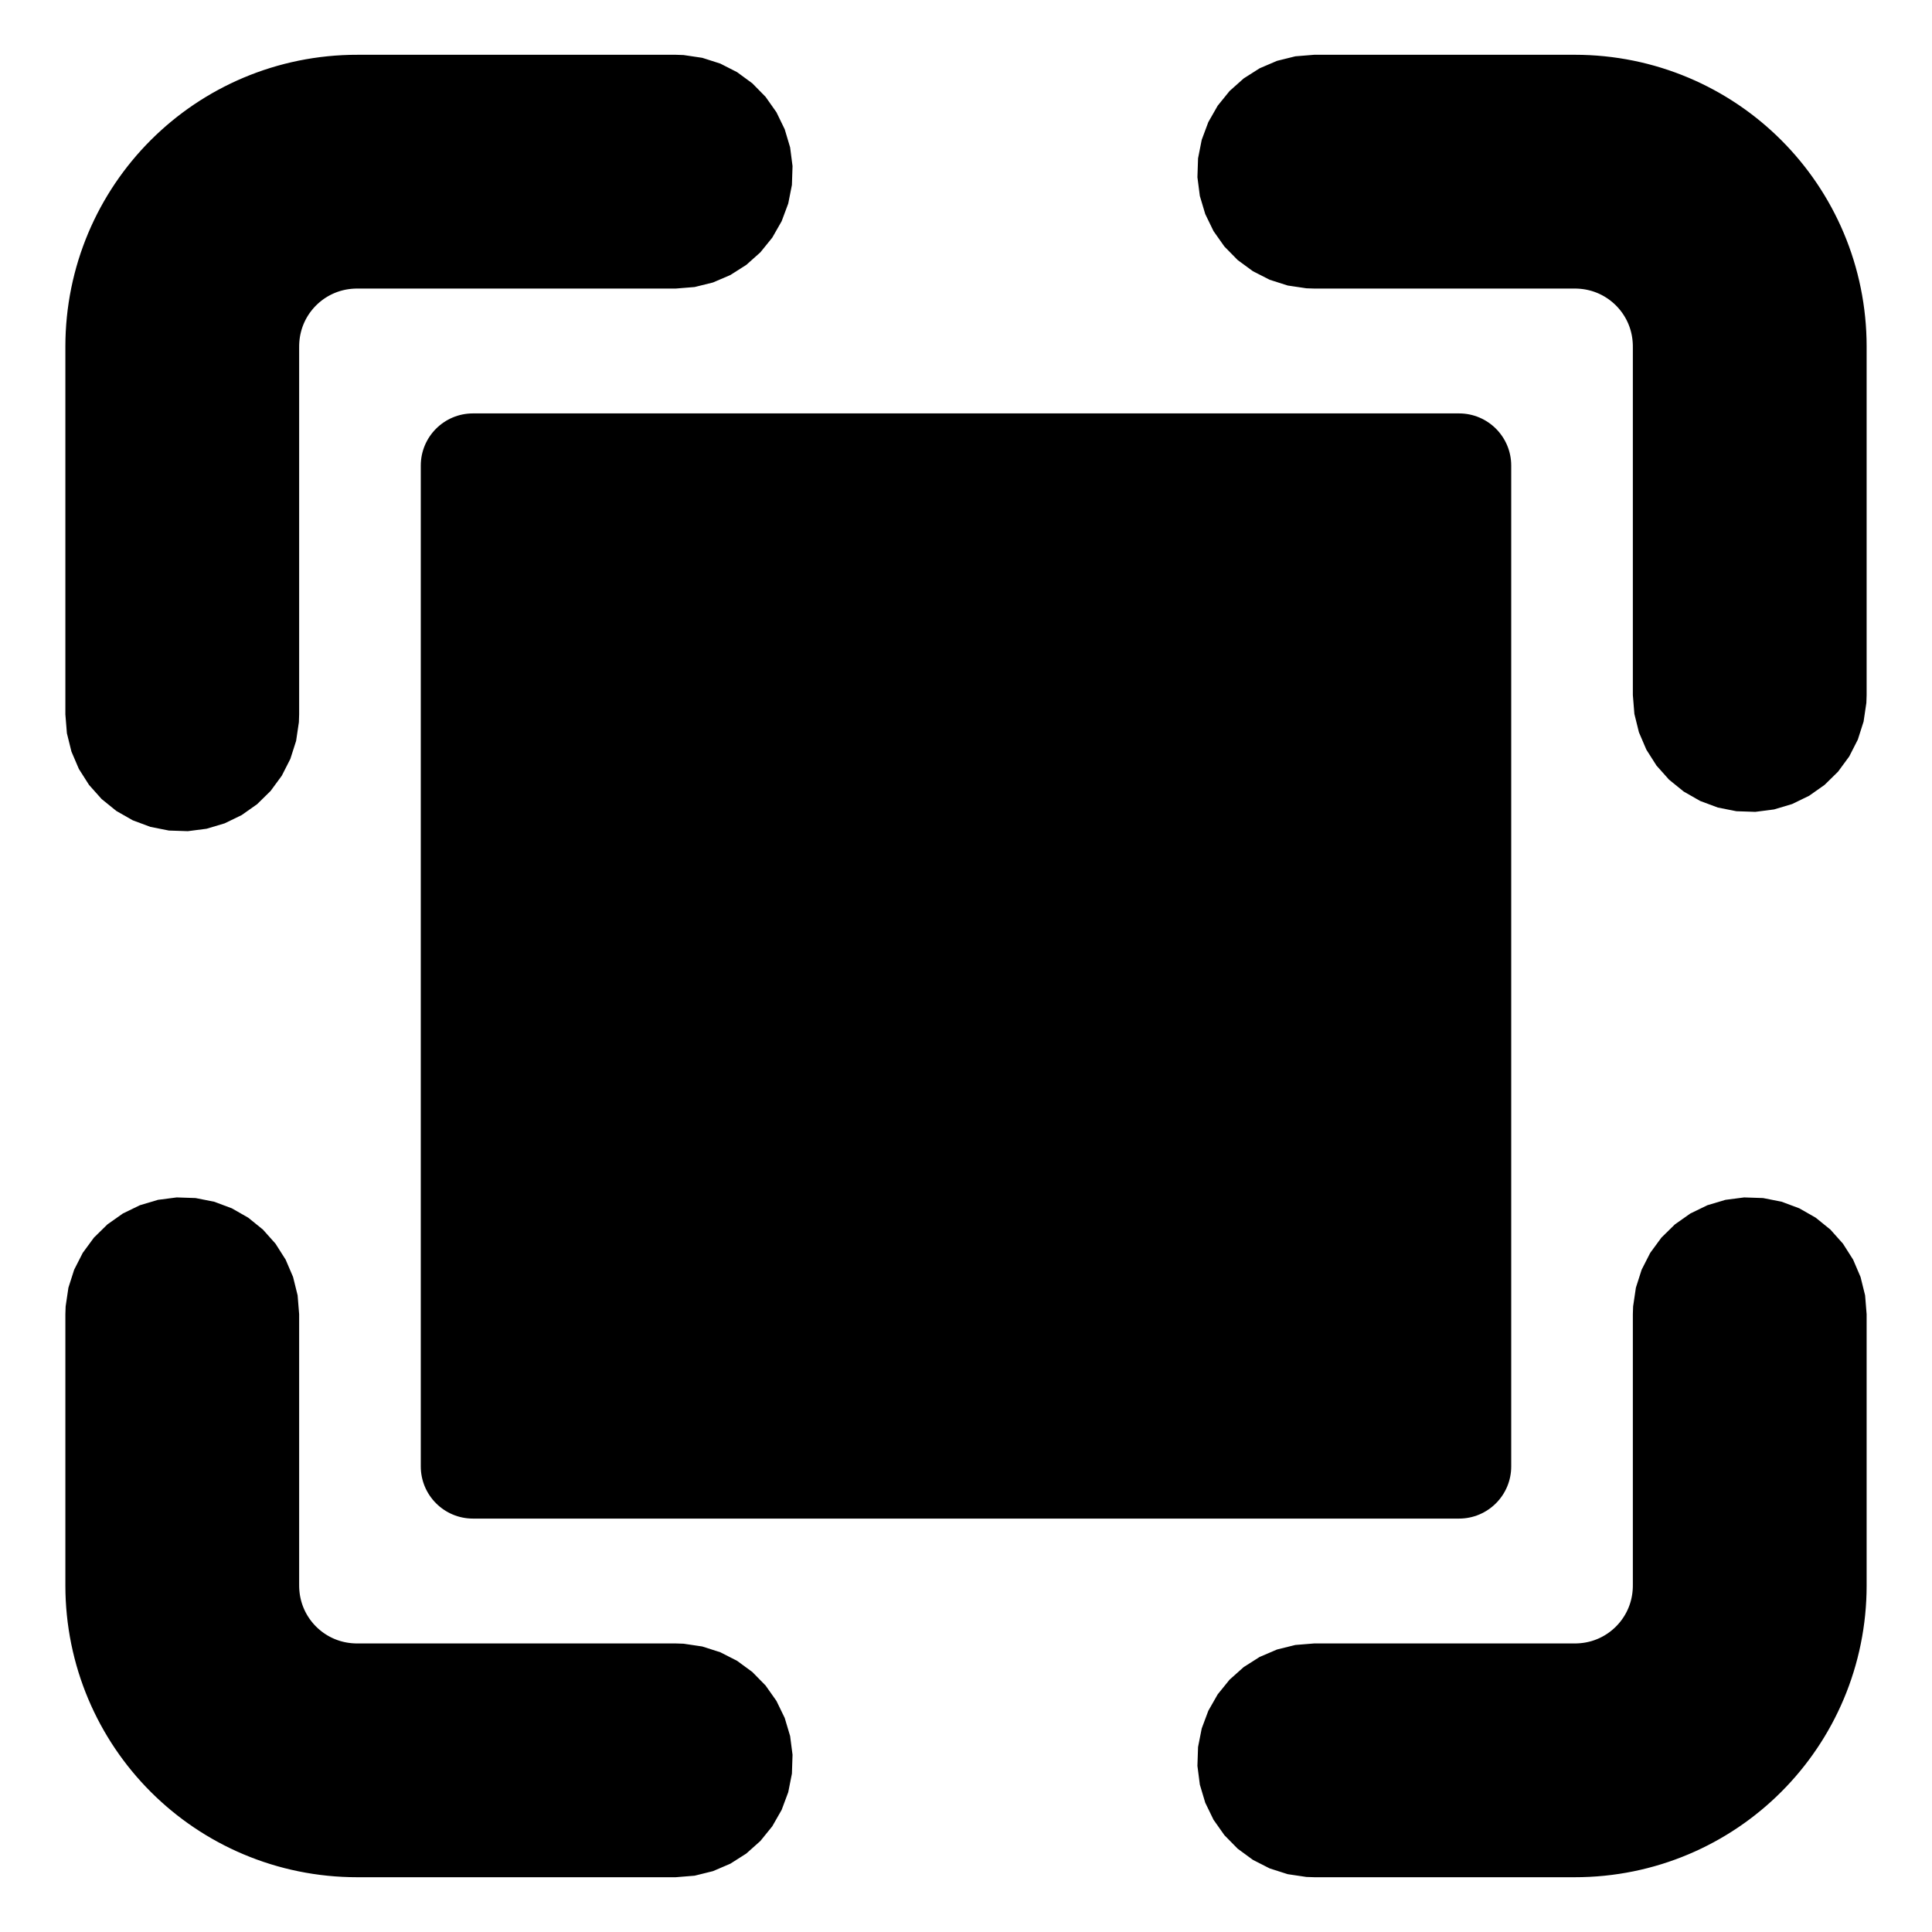
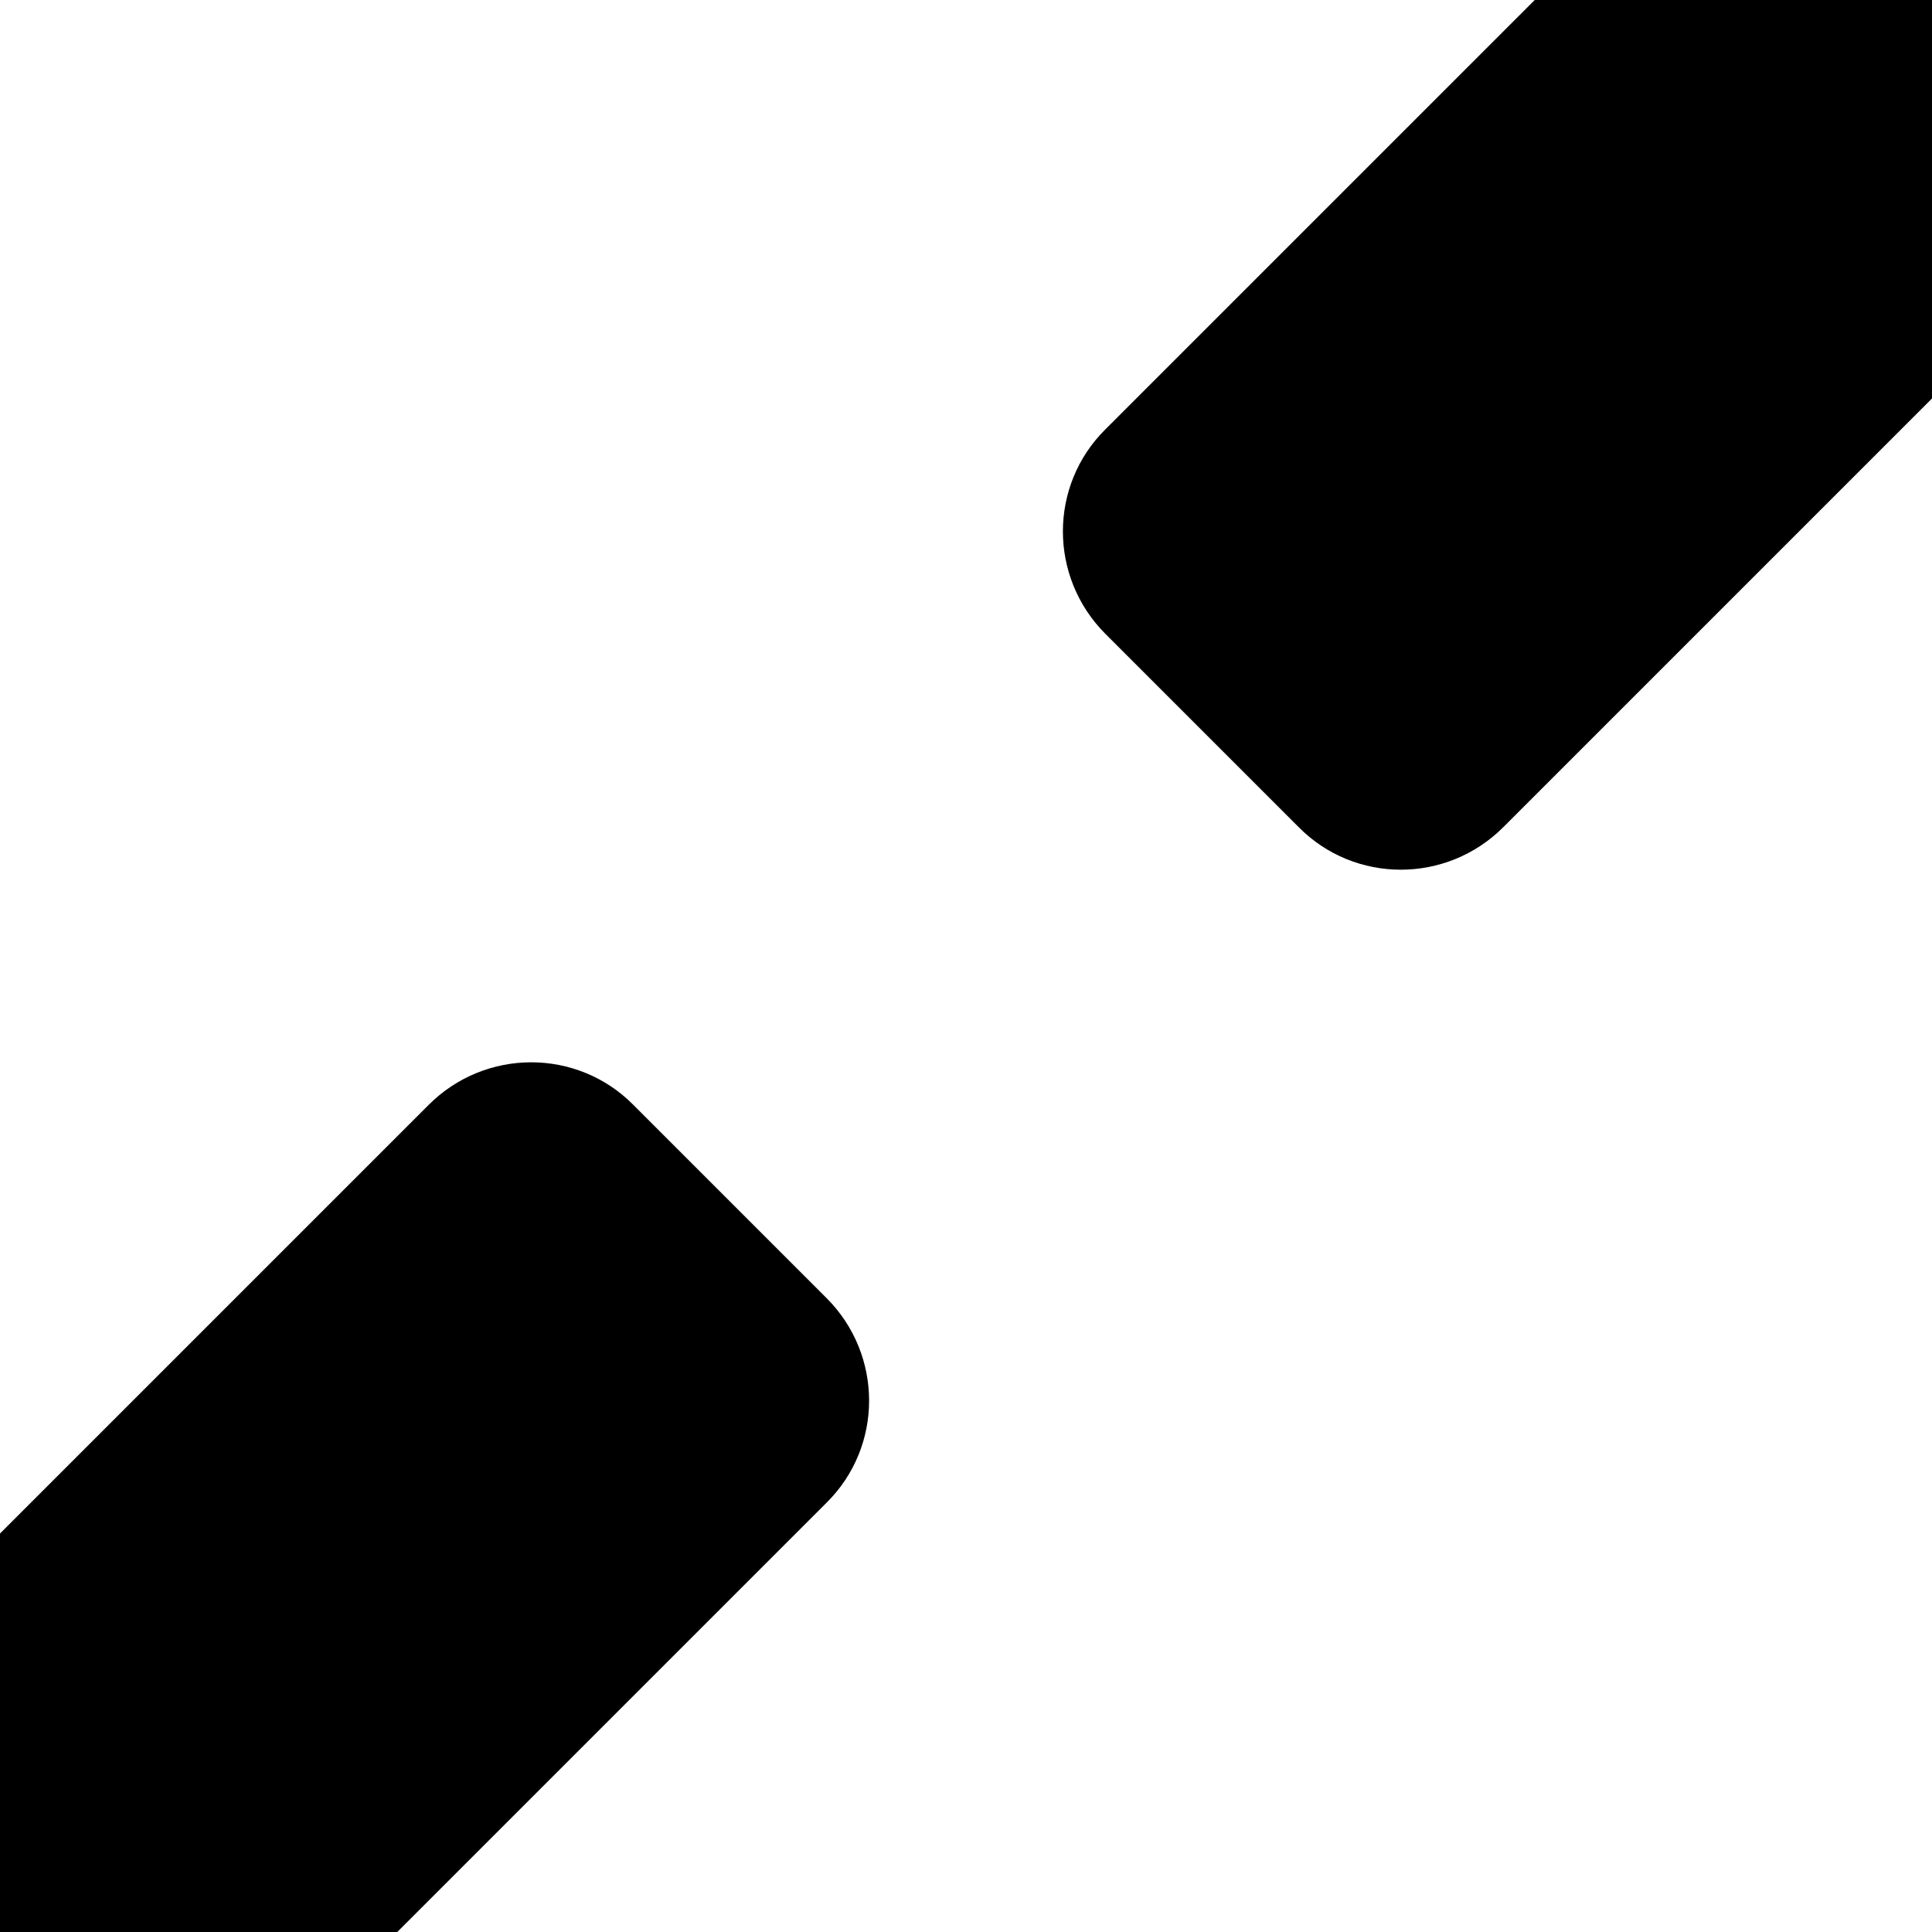
- <svg xmlns="http://www.w3.org/2000/svg" width="1000" height="1000" viewBox="0 0 1000 1000">
-   <path style="line-height:normal;text-indent:0;text-align:start;text-decoration-line:none;text-decoration-style:solid;text-decoration-color:#000;text-transform:none;block-progression:tb;isolation:auto;mix-blend-mode:normal" d="M184.688 28.373l-.55-.012-2.343.03-.762.01-.76.029-2.33.088-.76.027-.76.049-2.314.144-.76.05-.755.066-2.3.203-.755.066-.756.086-2.28.26-.755.086-.752.103-2.262.315-.752.105-.748.123-2.242.37-.748.122-.744.143-2.225.424-.742.14-.738.16-2.205.48-.736.16-.733.177-2.184.53-.732.177-.726.197-2.163.582-.726.196-.719.213-2.14.634-.72.213-.712.23-2.12.684-.71.23-.705.249-2.094.734-.703.246-.697.266-2.073.783-.695.264-.688.281-2.046.832-.688.28-.68.296-2.02.881-.677.297-.672.312-1.994.928-.668.31-.662.329-1.967.974-.66.329-.652.341-1.94 1.022-.65.342-.643.357-1.91 1.066-.64.358-.631.373-1.883 1.11-.631.372-.621.387-1.852 1.154-.619.385-.611.402-1.822 1.198-.61.4-.6.414-1.79 1.24-.598.415-.59.427-1.758 1.281-.588.428-.578.444-1.724 1.322-.578.441-.565.455-1.693 1.362-.567.455-.552.468-1.66 1.403-.553.467-.543.482-1.625 1.44-.541.48-.532.494-1.587 1.479-.532.494-.517.506-1.553 1.515-.52.506-.505.52L76 74.61l-.506.518-.494.531-1.479 1.588-.494.531-.48.543-1.442 1.623-.48.543-.469.555-1.4 1.658-.469.555-.455.564-1.361 1.694-.457.566-.442.576-1.32 1.727-.443.576-.428.588-1.281 1.76-.428.588-.416.6-1.238 1.788-.416.6-.4.61-1.196 1.821-.402.612-.387.619-1.154 1.853-.387.622-.371.628-1.11 1.883-.373.631-.357.64-1.067 1.913-.357.64-.342.65-1.021 1.94-.344.653-.326.66-.975 1.967-.328.662-.31.67-.93 1.992-.313.672-.295.677-.88 2.02-.297.682-.28.687-.834 2.045-.279.69-.264.695-.785 2.07-.263.697-.246.704-.737 2.093-.246.707-.23.711-.686 2.117-.23.713-.213.719-.633 2.14-.213.721-.195.725-.584 2.162-.196.727-.177.732-.53 2.184-.18.732-.158.738-.478 2.204-.16.74-.14.742-.425 2.225-.142.742-.123.748-.37 2.244-.122.748-.106.75-.314 2.264-.106.752-.086.753-.258 2.28-.086.756-.066.757-.203 2.297-.066.758-.05.758-.144 2.314-.049.76-.029.76-.088 2.33-.027.76-.01.762-.03 2.345-.005.38V369.784l.79 9.748 2.352 9.494 3.85 8.99 5.25 8.254 6.51 7.3 7.601 6.156 8.494 4.85 9.165 3.417 9.593 1.897 9.776.324 9.7-1.254 9.372-2.8 8.797-4.274 7.994-5.637 6.982-6.85 5.786-7.884 4.439-8.717 2.978-9.317 1.438-9.673.133-4.024v-189.92l.015-1.304.03-.752.052-.827.069-.77.086-.763.107-.78.125-.759.137-.71.16-.743.168-.691.193-.721.213-.717.22-.682.253-.718.252-.666.263-.645.313-.717.268-.576.334-.676.332-.627.34-.613.396-.674.355-.57.397-.601.428-.62.421-.578.42-.549.485-.601.424-.502.502-.567.49-.527.502-.514.513-.501.528-.49.55-.489.579-.486.529-.426.56-.43.59-.43.582-.404.608-.398.64-.399.57-.338.634-.351.66-.348.633-.314.642-.299.68-.297.662-.27.725-.273.664-.234.666-.215.732-.217.674-.182.73-.175.766-.166.668-.13.82-.134.69-.096.832-.093.75-.067.75-.049.906-.033 1.227-.015h164.436l9.75-.79 9.494-2.351 8.99-3.852 8.254-5.248 7.3-6.51 6.154-7.601 4.851-8.494 3.416-9.164 1.897-9.596.326-9.775-1.254-9.7-2.8-9.37-4.274-8.8-5.637-7.994-6.85-6.98-7.886-5.785-8.715-4.442-9.317-2.976-9.675-1.438-4.024-.134H184.9zm485.78.773l-9.494 2.352-8.993 3.85-8.252 5.25-7.3 6.51-6.155 7.601-4.85 8.494-3.417 9.164-1.897 9.596-.326 9.775 1.254 9.7 2.8 9.37 4.276 8.8 5.635 7.992 6.852 6.982 7.884 5.785 8.715 4.442 9.319 2.976 9.673 1.438 4.024.132h134.436l1.227.016.906.033.75.05.75.065.832.094.69.096.82.135.668.129.766.166.73.175.674.182.732.217.666.215.664.234.725.273.662.27.68.297.642.299.633.314.66.348.633.351.57.338.641.399.607.398.582.404.59.43.56.43.53.426.578.486.551.488.527.49.514.502.502.514.49.527.502.567.424.502.484.601.42.55.422.577.428.62.396.6.356.571.396.674.34.613.332.627.334.676.268.576.312.717.264.645.252.666.252.718.22.682.214.717.193.72.168.692.16.742.137.711.125.76.107.78.086.763.068.77.053.825.03.752.015 1.305v179.92l.791 9.747 2.35 9.494 3.851 8.993 5.248 8.252 6.51 7.3 7.602 6.155 8.494 4.85 9.164 3.417 9.596 1.897 9.775.326 9.701-1.254 9.371-2.8 8.797-4.276 7.994-5.635 6.98-6.852 5.788-7.884 4.44-8.715 2.976-9.317 1.437-9.675.135-4.024V179.037l-.006-.379-.03-2.346-.01-.761-.027-.76-.088-2.33-.029-.76-.049-.76-.144-2.314-.049-.758-.066-.758-.203-2.297-.067-.757-.086-.756-.258-2.28-.086-.754-.105-.751-.314-2.264-.106-.75-.123-.748-.37-2.244-.122-.748-.143-.743-.424-2.224-.14-.742-.16-.74-.479-2.204-.158-.738-.18-.732-.529-2.184-.178-.732-.195-.727-.584-2.162-.195-.725-.213-.72-.633-2.141-.213-.719-.23-.713-.686-2.117-.23-.71-.247-.708-.736-2.094-.246-.703-.264-.697-.785-2.07-.263-.696-.28-.69-.834-2.044-.279-.688-.297-.681-.88-2.02-.296-.677-.312-.672-.93-1.992-.31-.67-.329-.663-.974-1.966-.326-.66-.344-.653-1.022-1.94-.341-.65-.358-.64-1.066-1.912-.358-.641-.373-.63-1.109-1.884-.371-.629-.387-.62-1.154-1.854-.387-.62-.402-.61-1.196-1.823-.4-.61-.416-.599-1.238-1.789-.416-.6-.428-.587-1.281-1.76-.428-.588-.443-.576-1.32-1.727-.442-.576-.457-.566-1.361-1.694-.455-.564-.47-.555-1.4-1.658-.468-.555-.48-.543-1.442-1.623-.48-.543-.495-.531L925 75.66l-.494-.531-.506-.518-1.516-1.552-.505-.52-.52-.506-1.553-1.515-.517-.506-.532-.494-1.587-1.479-.532-.494-.54-.48-1.626-1.44-.543-.482-.552-.467-1.66-1.403-.553-.468-.567-.455-1.693-1.362-.565-.455-.578-.441-1.724-1.322-.578-.444-.588-.428-1.758-1.28-.59-.429-.598-.414-1.79-1.24-.6-.414-.61-.4-1.822-1.198-.611-.402-.62-.385-1.85-1.154-.622-.387-.63-.373-1.884-1.11-.63-.372-.641-.358-1.91-1.066-.643-.357-.65-.342-1.94-1.022-.652-.341-.66-.329-1.967-.974-.662-.328-.668-.31-1.994-.929-.672-.312-.678-.297-2.02-.88-.68-.298-.687-.279-2.046-.832-.688-.281-.695-.264-2.073-.783-.697-.266-.703-.246-2.094-.734-.705-.248-.71-.23-2.12-.684-.713-.23-.718-.214-2.141-.635-.719-.212-.726-.196-2.163-.582-.726-.197-.733-.178-2.183-.529-.733-.178-.736-.16-2.205-.478-.738-.16-.742-.141-2.225-.424-.744-.143-.748-.123-2.242-.369-.748-.123-.752-.105-2.262-.315-.752-.103-.756-.086-2.28-.26-.755-.086-.756-.066-2.299-.203-.756-.067-.76-.049-2.314-.144-.76-.05-.76-.026-2.33-.088-.76-.03-.76-.01-2.345-.029-.38-.006H680.215zM893.08 621.038l-9.371 2.801-8.797 4.273-7.994 5.637-6.982 6.85-5.786 7.886-4.44 8.715-2.978 9.317-1.437 9.676-.133 4.023v139.919l-.015 1.304-.03.752-.052.827-.069.77-.086.763-.107.78-.125.759-.137.71-.16.743-.168.691-.193.721-.213.717-.221.682-.252.718-.252.666-.264.645-.312.717-.268.576-.334.676-.332.627-.34.613-.396.674-.355.57-.397.602-.428.619-.422.578-.42.549-.484.601-.424.502-.502.567-.49.527-.502.514-.514.501-.527.49-.55.489-.579.486-.53.426-.56.43-.59.43-.581.404-.608.398-.64.399-.57.338-.634.351-.66.348-.633.314-.642.3-.68.296-.662.27-.725.273-.664.234-.666.215-.732.217-.674.182-.73.175-.766.166-.668.13-.82.134-.69.096-.832.093-.75.067-.773.049-.83.033-1.28.015H680.215l-9.748.79-9.494 2.351-8.99 3.852-8.254 5.248-7.3 6.51-6.156 7.601-4.85 8.494-3.417 9.164-1.897 9.596-.324 9.775 1.254 9.7 2.8 9.37 4.274 8.8 5.637 7.994 6.85 6.98 7.884 5.785 8.717 4.442 9.317 2.976 9.673 1.438 4.024.134H815.48l.381-.006 2.344-.029.762-.01.76-.03 2.33-.087.76-.027.76-.05 2.314-.144.76-.049.755-.066 2.3-.203.755-.066.756-.086 2.28-.26.755-.086.752-.104 2.262-.314.752-.105.748-.123 2.242-.37.748-.123.744-.142 2.225-.424.742-.14.738-.16 2.205-.48.737-.16.732-.177 2.184-.53.732-.177.727-.198 2.162-.582.726-.195.719-.213 2.14-.635.72-.212.712-.23 2.12-.685.71-.23.705-.248 2.094-.734.703-.246.698-.266 2.072-.783.695-.264.688-.281 2.046-.832.688-.28.68-.296 2.02-.881.677-.297.672-.313 1.994-.927.668-.311.662-.328 1.967-.975.66-.328.652-.342 1.94-1.021.65-.342.643-.357 1.91-1.067.64-.357.631-.373 1.883-1.11.631-.373.621-.386 1.852-1.155.619-.384.611-.403 1.822-1.197.61-.4.6-.414 1.79-1.24.598-.415.59-.427 1.758-1.282.588-.427.578-.444 1.724-1.322.579-.442.564-.455 1.693-1.36.567-.456.552-.469 1.66-1.402.553-.467.543-.482 1.625-1.44.541-.48.532-.494 1.587-1.479.532-.494.517-.506 1.553-1.516.52-.505.505-.52 1.516-1.553.506-.517.494-.531 1.479-1.588.494-.532.48-.543 1.442-1.623.48-.543.469-.554 1.4-1.658.469-.555.455-.565 1.361-1.693.457-.566.442-.577 1.32-1.726.443-.576.428-.588 1.281-1.76.428-.588.416-.6 1.238-1.789.416-.6.4-.608 1.196-1.823.403-.611.386-.62 1.155-1.853.386-.62.371-.63 1.11-1.883.373-.63.357-.641 1.067-1.912.357-.64.342-.651 1.021-1.94.344-.652.326-.66.975-1.967.328-.662.31-.67.93-1.992.313-.672.295-.678.88-2.02.297-.68.28-.688.834-2.045.279-.69.264-.695.785-2.07.263-.698.247-.703.736-2.094.246-.707.23-.71.686-2.118.23-.713.213-.718.633-2.141.213-.72.195-.725.584-2.162.196-.727.177-.732.53-2.184.18-.732.158-.739.478-2.203.16-.74.14-.742.425-2.225.142-.742.123-.748.37-2.244.123-.748.105-.75.314-2.264.106-.752.086-.754.258-2.28.086-.755.066-.758.203-2.297.066-.757.05-.758.144-2.315.049-.76.029-.76.088-2.33.027-.76.01-.76.03-2.347.005-.378V680.216l-.79-9.75-2.352-9.493-3.85-8.992-5.25-8.254-6.51-7.298-7.601-6.155-8.494-4.85-9.164-3.417-9.594-1.897-9.775-.326zm-811.324 0l-9.371 2.8-8.797 4.274-7.994 5.637-6.98 6.85-5.788 7.886-4.44 8.715-2.976 9.316-1.437 9.674-.135 4.026v140.746l.006.38.03 2.345.009.762.027.76.088 2.33.03.76.048.76.145 2.314.049.758.066.758.203 2.297.067.757.085.756.258 2.28.086.753.106.752.314 2.264.106.75.123.748.369 2.244.123.748.142.742.424 2.225.14.742.161.74.479 2.204.158.738.18.732.529 2.184.177.732.196.727.584 2.162.195.725.213.72.633 2.141.213.719.23.713.686 2.117.23.71.246.708.737 2.094.246.703.263.697.786 2.07.263.696.28.689.833 2.045.28.687.297.682.88 2.02.295.677.313.672.93 1.992.31.67.328.662.975 1.967.326.66.344.653 1.021 1.94.342.65.358.64 1.066 1.912.357.64.373.632 1.11 1.883.37.628.388.622 1.154 1.853.387.62.402.61 1.195 1.823.4.61.417.599 1.238 1.789.416.6.428.587 1.281 1.76.428.588.443.576 1.32 1.727.442.576.457.566 1.361 1.694.455.564.469.555 1.4 1.658.47.555.48.543 1.441 1.623.48.543.495.531L75 924.34l.494.531.506.518 1.516 1.552.505.52.52.506 1.553 1.515.517.506.532.494 1.587 1.479.532.494.54.48 1.626 1.44.543.482.552.467 1.66 1.403.553.468.567.455 1.693 1.362.565.455.578.441 1.724 1.322.578.444.588.428 1.758 1.28.59.429.598.414 1.79 1.24.6.414.61.4 1.822 1.198.611.402.62.385 1.85 1.154.622.387.63.373 1.884 1.11.63.372.641.358 1.91 1.066.643.357.65.342 1.94 1.022.652.341.66.329 1.967.974.662.328.668.31 1.994.929.672.312.678.297 2.02.88.68.298.687.279 2.046.832.688.281.695.264 2.073.783.697.266.703.246 2.094.734.705.248.71.23 2.12.684.713.23.718.214 2.141.635.719.212.726.196 2.163.582.726.197.733.178 2.183.529.733.178.736.16 2.205.478.738.16.742.141 2.225.424.744.143.748.123 2.242.369.748.123.752.105 2.262.315.752.103.756.086 2.28.26.755.086.756.066 2.299.203.756.067.76.049 2.314.144.76.049.76.027 2.33.088.76.03.76.01 2.345.029.38.006h165.265l9.75-.791 9.494-2.352 8.99-3.85 8.254-5.25 7.3-6.51 6.156-7.6 4.85-8.495 3.417-9.164 1.897-9.596.324-9.775-1.254-9.7-2.8-9.37-4.274-8.8-5.637-7.991-6.85-6.983-7.886-5.785-8.715-4.441-9.317-2.977-9.673-1.437-4.026-.133H185.348l-1.28-.016-.83-.033-.773-.049-.75-.066-.832-.094-.69-.096-.82-.134-.668-.13-.766-.165-.73-.176-.674-.182-.732-.217-.666-.214-.664-.235-.725-.273-.662-.27-.68-.297-.642-.298-.633-.315-.66-.348-.633-.351-.57-.338-.641-.398-.607-.399-.582-.404-.59-.43-.56-.43-.53-.425-.578-.487-.551-.488-.527-.49-.514-.502-.502-.514-.49-.527-.502-.567-.424-.502-.484-.601-.42-.549-.422-.578-.428-.62-.396-.6-.356-.571-.396-.674-.34-.613-.332-.627-.334-.676-.268-.576-.312-.717-.264-.644-.252-.666-.252-.72-.22-.68-.214-.718-.193-.72-.168-.692-.16-.742-.137-.71-.125-.76-.107-.78-.086-.764-.068-.77-.053-.825-.03-.752-.015-1.305v-139.92l-.791-9.75-2.35-9.493-3.851-8.99-5.248-8.254-6.51-7.3-7.602-6.156-8.494-4.85-9.164-3.417-9.596-1.897-9.775-.324z" color="#000" font-weight="400" font-family="sans-serif" white-space="normal" overflow="visible" />
-   <rect width="564.407" height="572.034" x="217.797" y="213.983" rx="27" ry="27" />
+ <svg xmlns="http://www.w3.org/2000/svg" viewBox="160 160 320 320">
+   <path d="M408 64L552 64C565.3 64 576 74.7 576 88L576 232C576 241.7 570.2 250.5 561.2 254.2C552.2 257.9 541.9 255.9 535 249L496 210L409 297C399.6 306.4 384.4 306.4 375.1 297L343.1 265C333.7 255.6 333.7 240.4 343.1 231.1L430.1 144.1L391.1 105.1C384.2 98.2 382.2 87.9 385.9 78.9C389.6 69.9 398.3 64 408 64zM232 576L88 576C74.7 576 64 565.3 64 552L64 408C64 398.3 69.8 389.5 78.8 385.8C87.8 382.1 98.1 384.2 105 391L144 430L231 343C240.4 333.6 255.6 333.6 264.9 343L296.9 375C306.3 384.4 306.3 399.6 296.9 408.9L209.9 495.9L248.9 534.9C255.8 541.8 257.8 552.1 254.1 561.1C250.4 570.1 241.7 576 232 576z" />
</svg>
